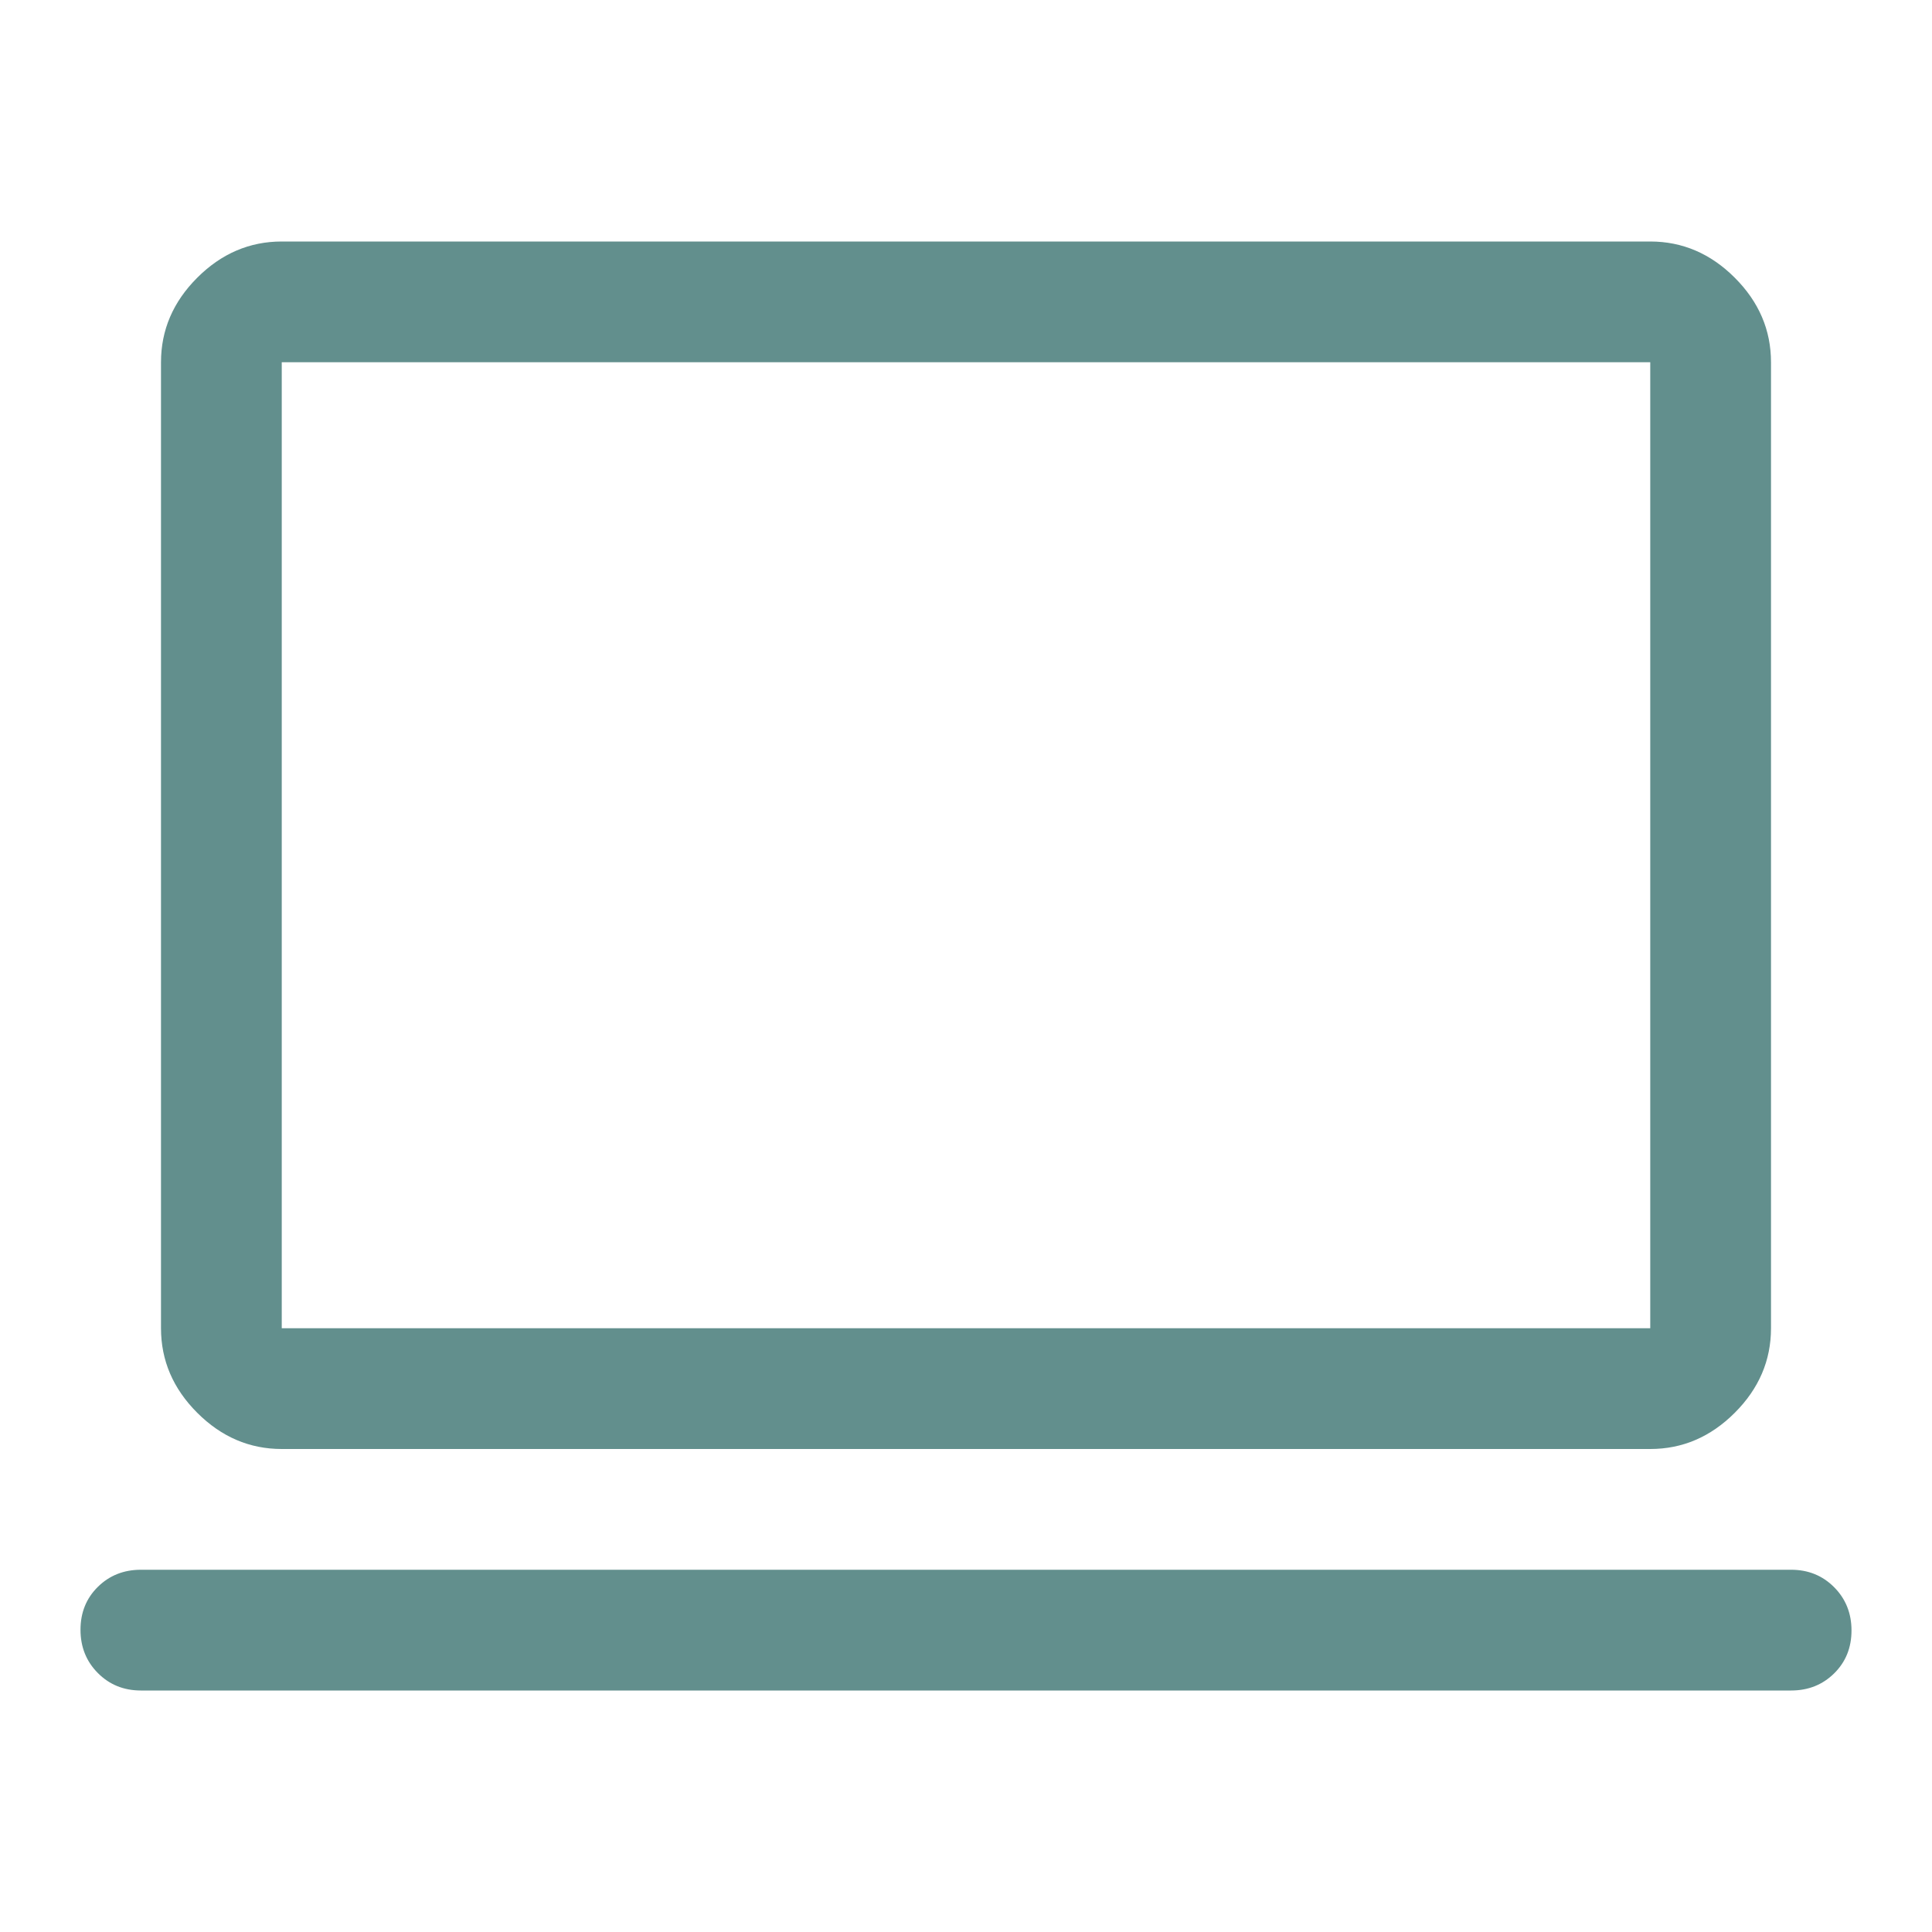
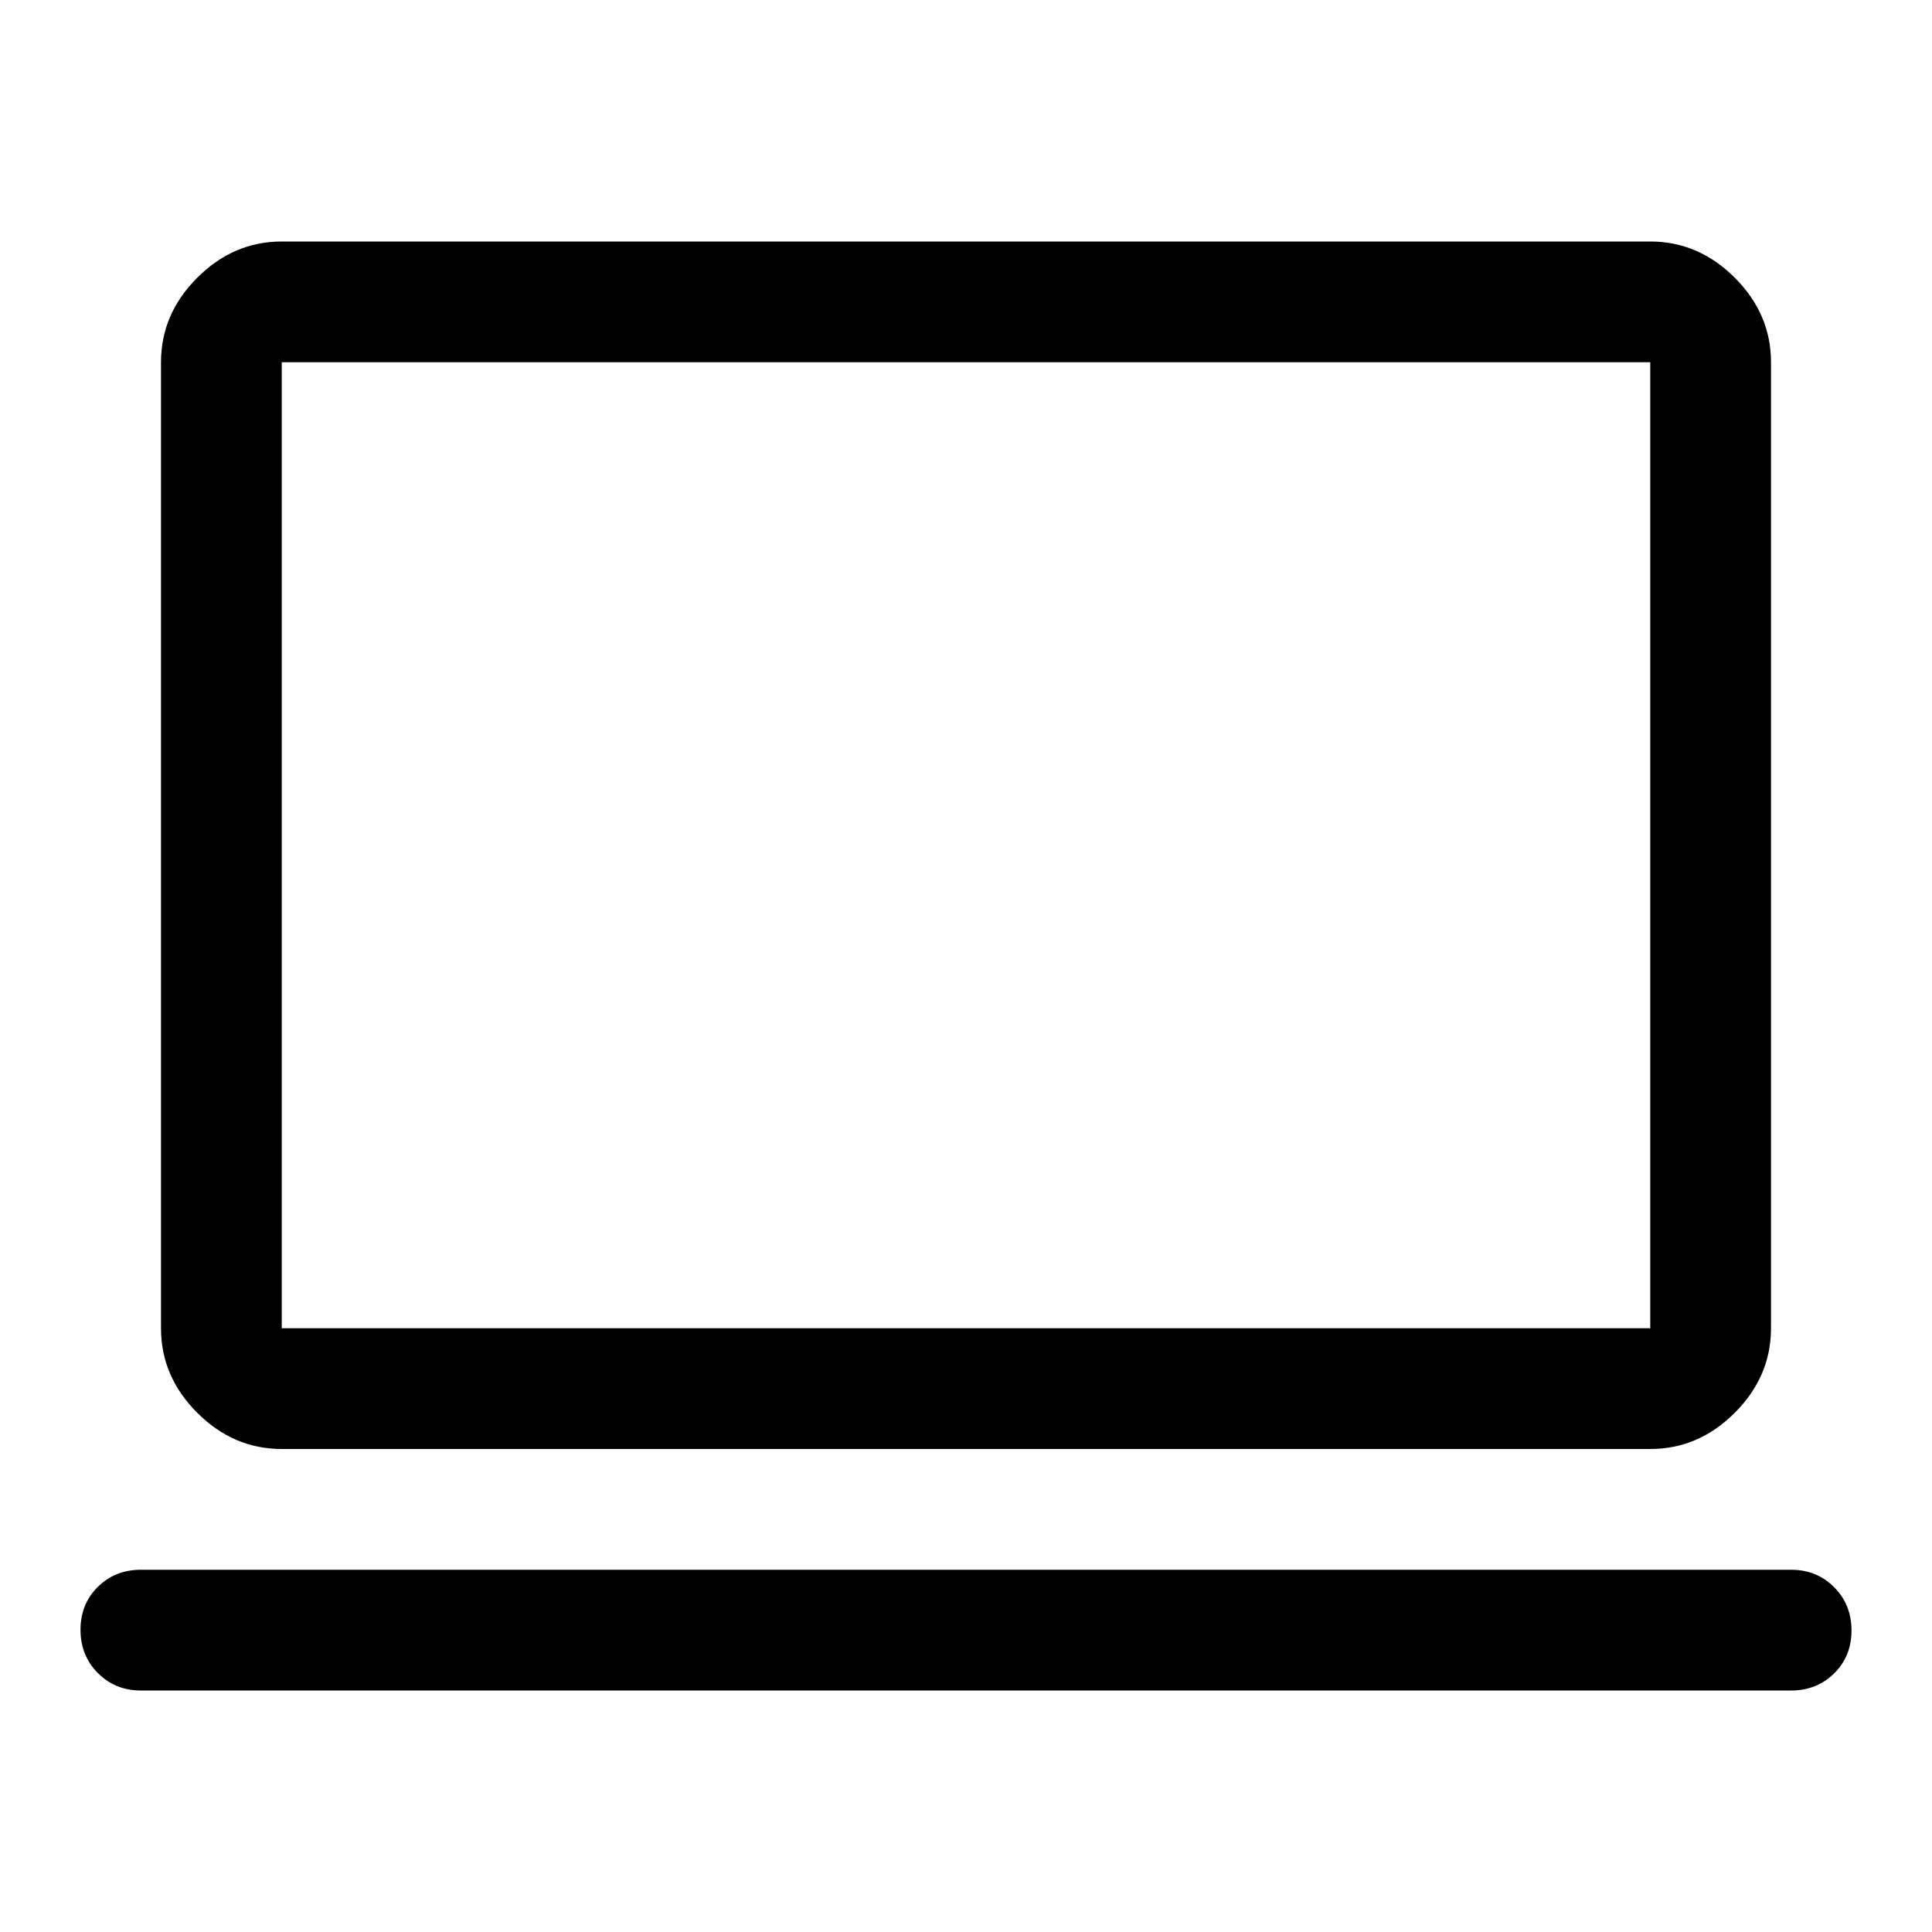
- <svg xmlns="http://www.w3.org/2000/svg" fill="#628F8D" height="48" viewBox="0 96 960 960" width="48">
+ <svg xmlns="http://www.w3.org/2000/svg" height="48" viewBox="0 96 960 960" width="48">
  <path d="M70 936q-12.75 0-21.375-8.675Q40 918.649 40 905.825 40 893 48.625 884.5T70 876h820q12.75 0 21.375 8.675 8.625 8.676 8.625 21.5 0 12.825-8.625 21.325T890 936H70Zm70-120q-24 0-42-18t-18-42V276q0-24 18-42t42-18h680q24 0 42 18t18 42v480q0 24-18 42t-42 18H140Zm0-60h680V276H140v480Zm0 0V276v480Z" />
</svg>
